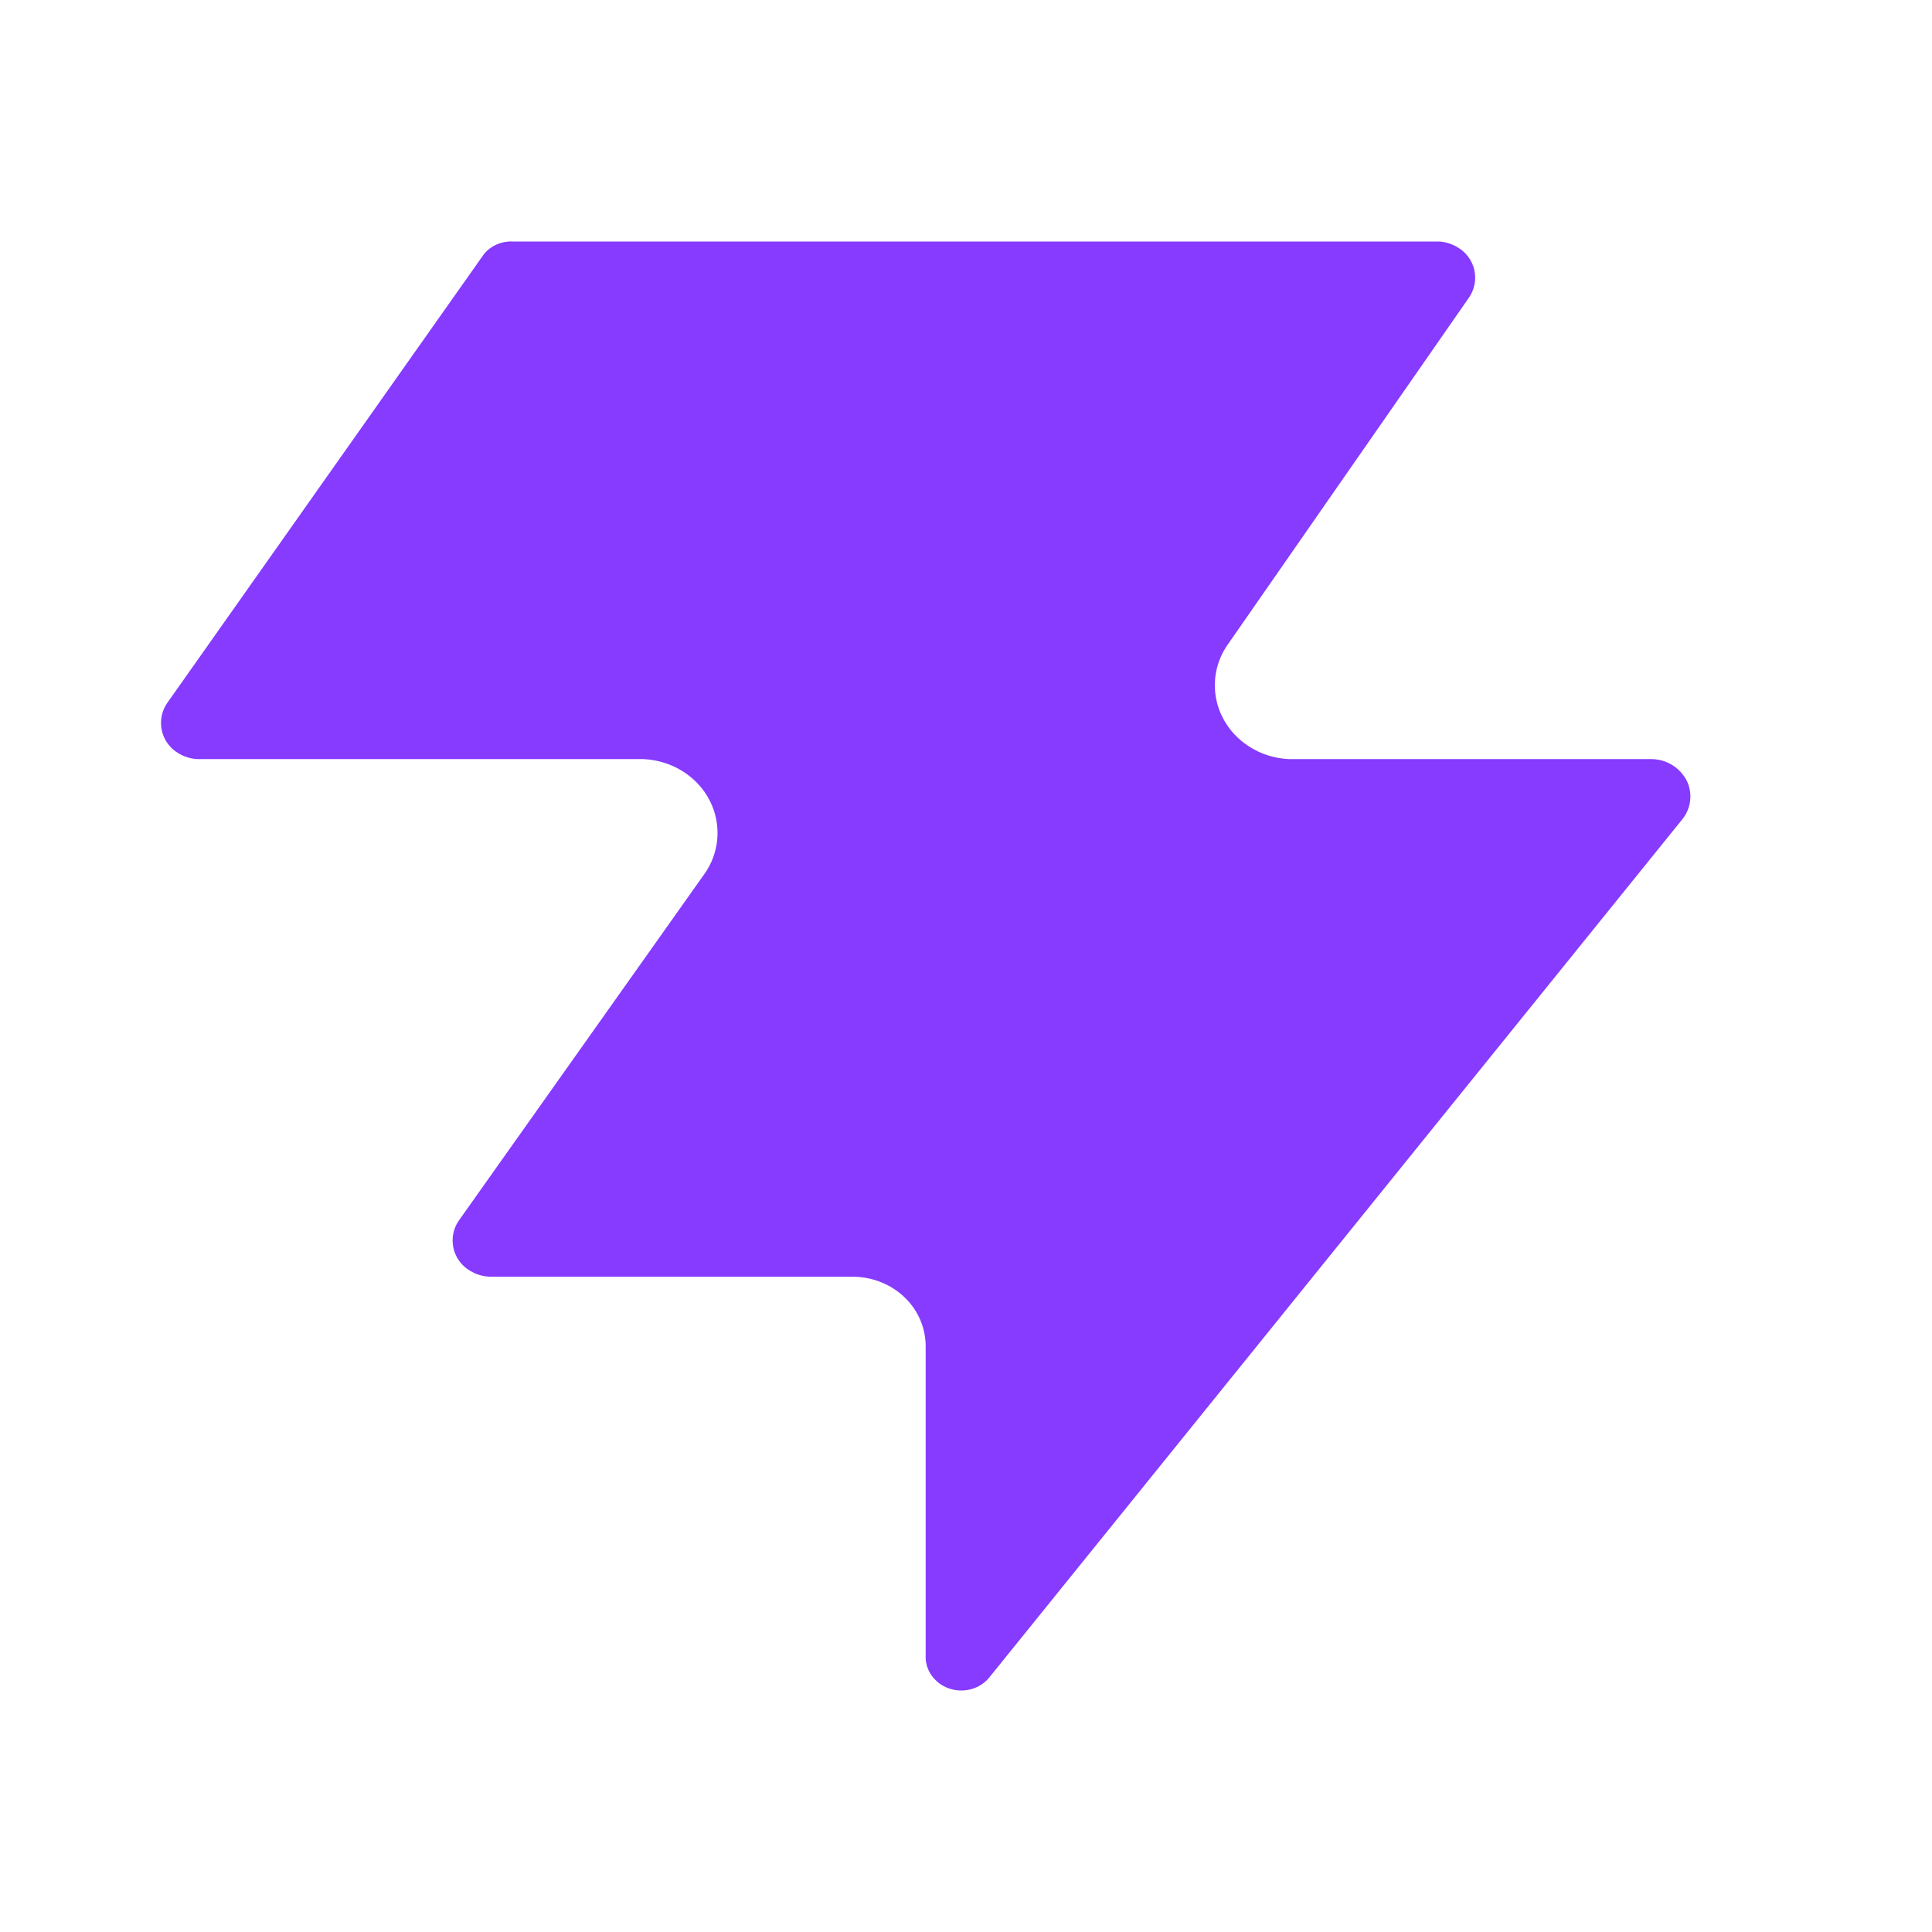
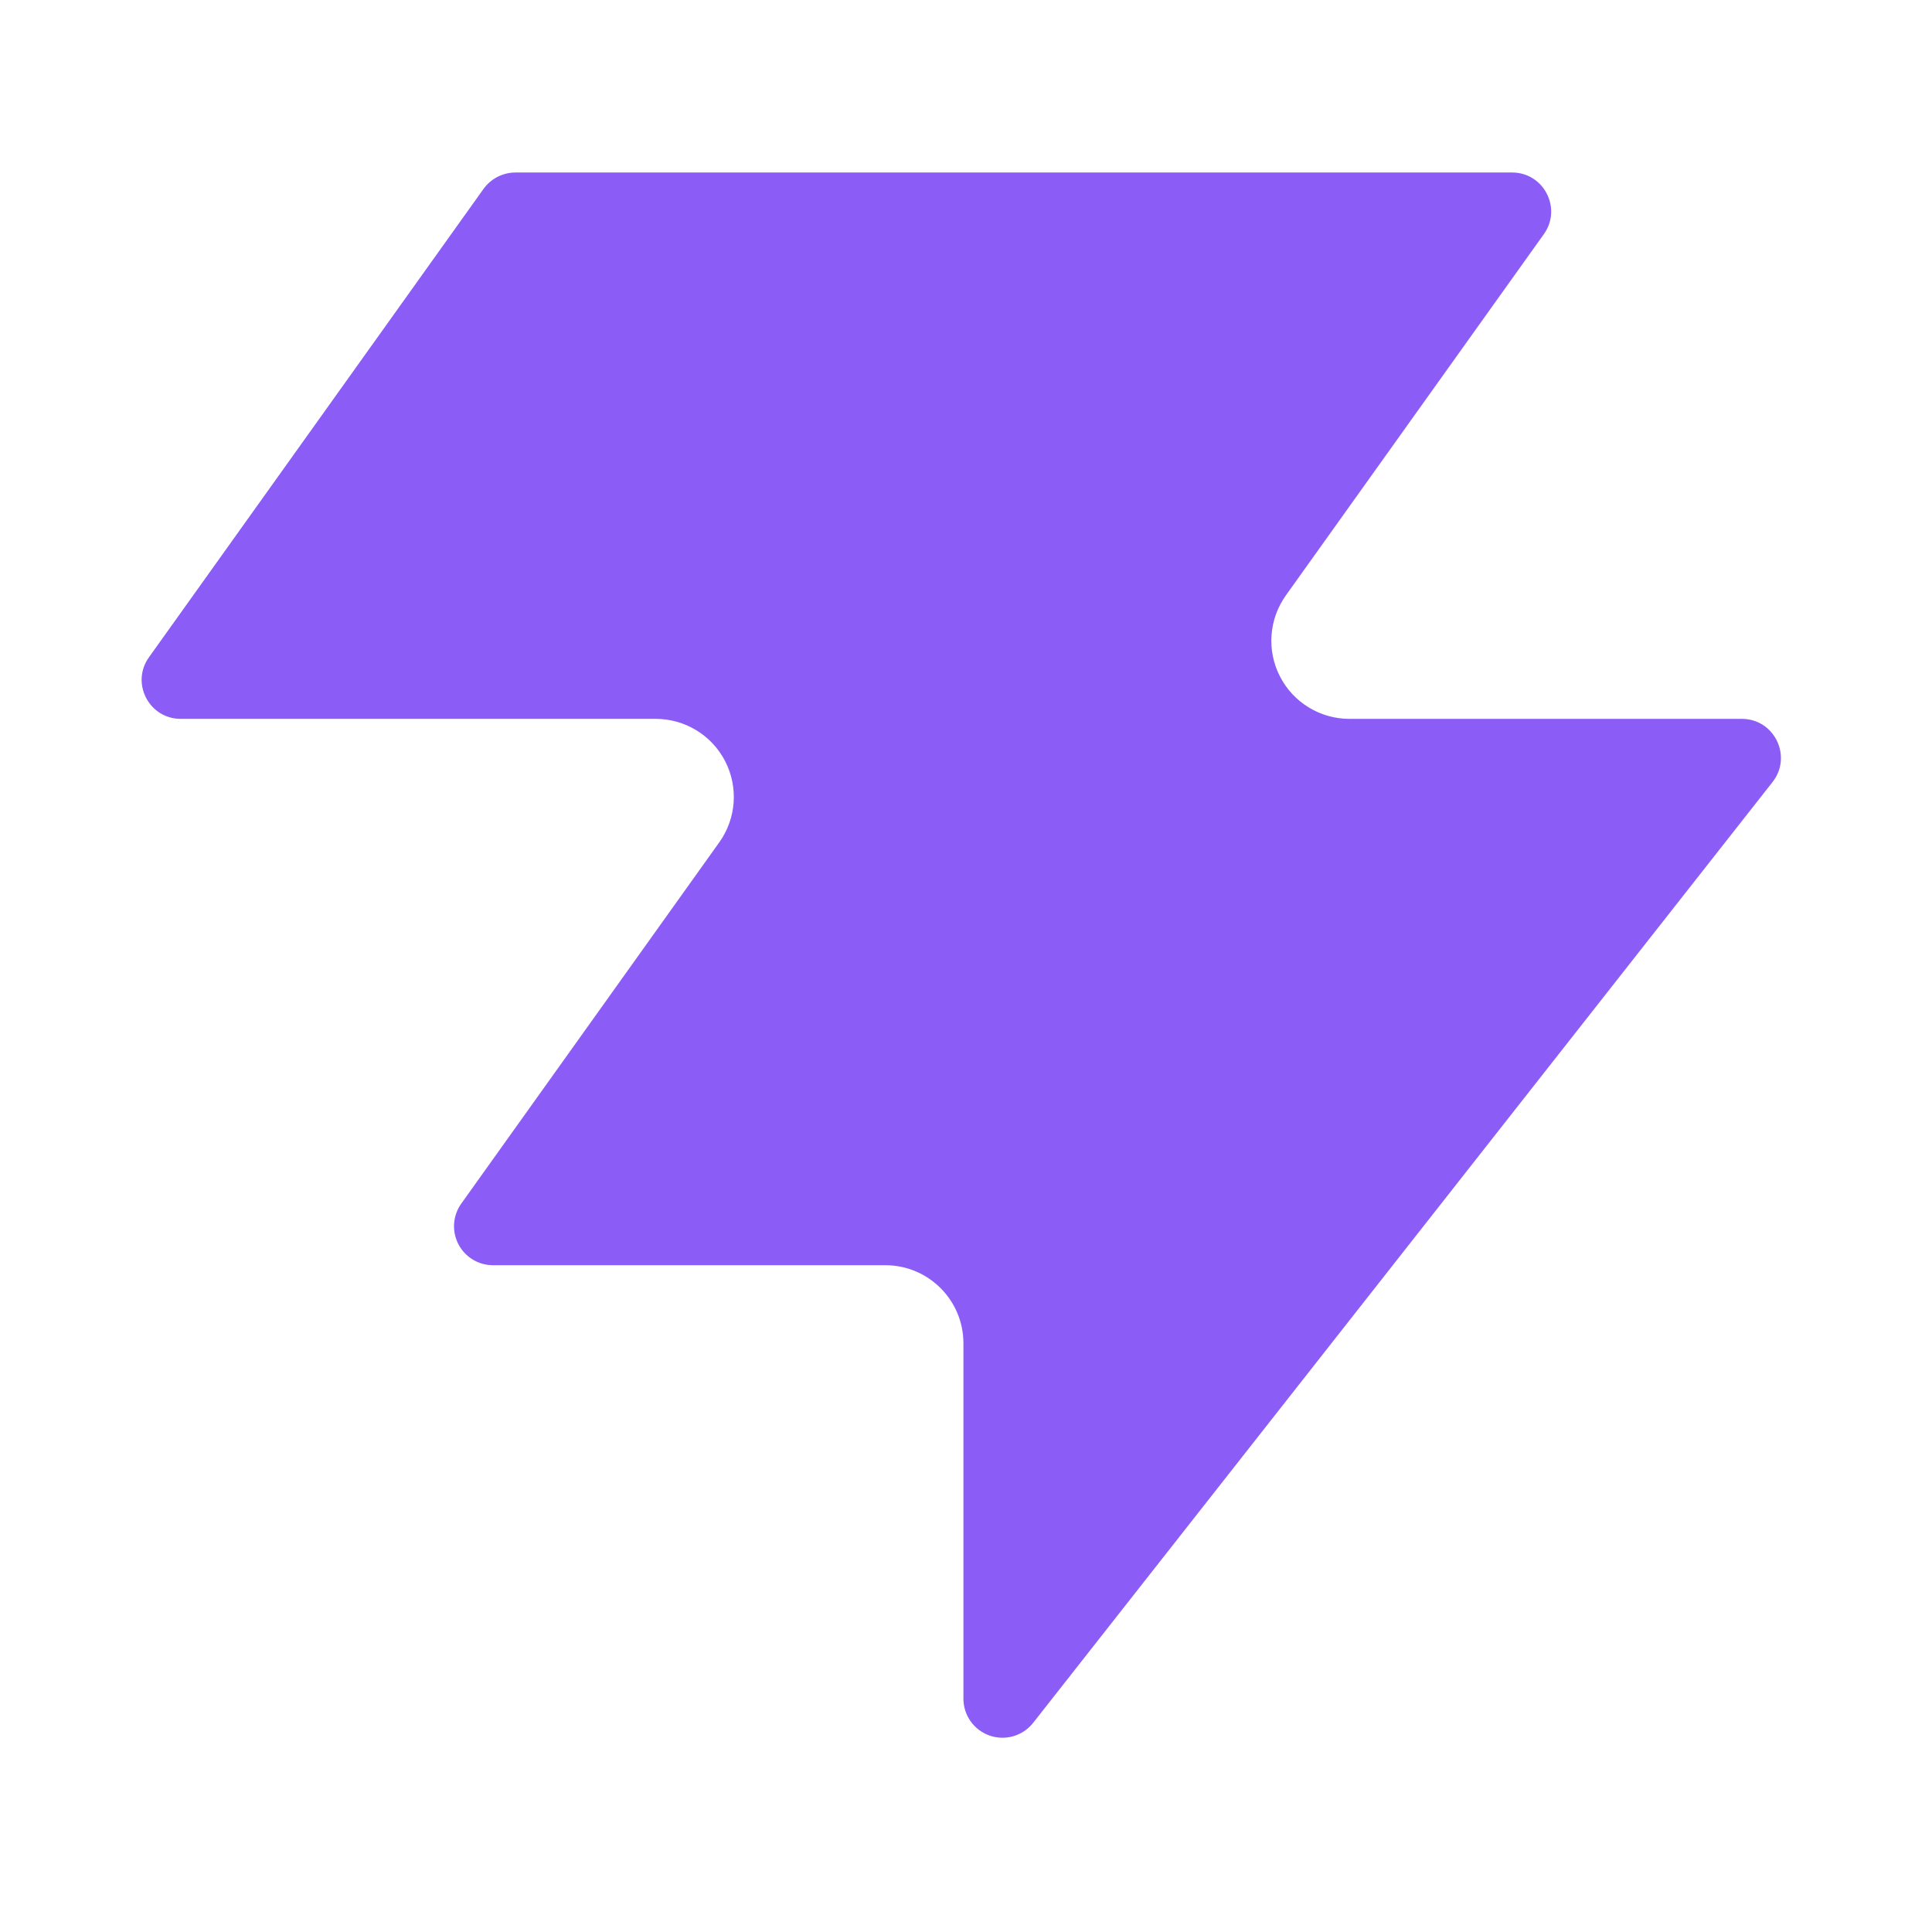
- <svg xmlns="http://www.w3.org/2000/svg" width="24" height="24" fill="none" viewBox="0 0 24 24">
-   <path fill="#863bff" d="M20.53 9.43h-4.52a1 1 0 0 1-.483-.15.94.94 0 0 1-.337-.362.88.88 0 0 1 .074-.929l2.984-4.292a.435.435 0 0 0-.14-.624.5.5 0 0 0-.233-.073H6.364a.44.44 0 0 0-.213.046.4.4 0 0 0-.16.14L2.077 8.733a.436.436 0 0 0 .139.624q.107.065.234.073h5.545c.173.008.34.06.484.15s.26.215.336.362a.88.88 0 0 1-.074.928L5.7 15.162a.435.435 0 0 0 .139.624q.107.065.233.073l4.542.001c.24.006.47.102.635.268a.84.84 0 0 1 .25.615v3.815c-.005.09.02.178.072.253a.44.44 0 0 0 .216.163.47.47 0 0 0 .276.01.44.44 0 0 0 .228-.148l8.611-10.663a.45.45 0 0 0 .05-.478.5.5 0 0 0-.173-.188.5.5 0 0 0-.25-.077" />
+ <svg xmlns="http://www.w3.org/2000/svg" fill="none" viewBox="0 0 24 24">
+   <path fill="#8b5cf6" d="M12.834 21.402a.485.485 0 0 1-.866-.299v-4.416a.97.97 0 0 0-.97-.97H6.124a.484.484 0 0 1-.394-.765l3.205-4.488a.97.97 0 0 0-.79-1.534h-5.9c-.394 0-.624-.445-.394-.766l4.156-5.818a.49.49 0 0 1 .394-.203h12.383c.394 0 .624.446.394.766l-3.205 4.488a.97.97 0 0 0 .79 1.533h4.875c.404 0 .631.467.381.785z" />
</svg>
